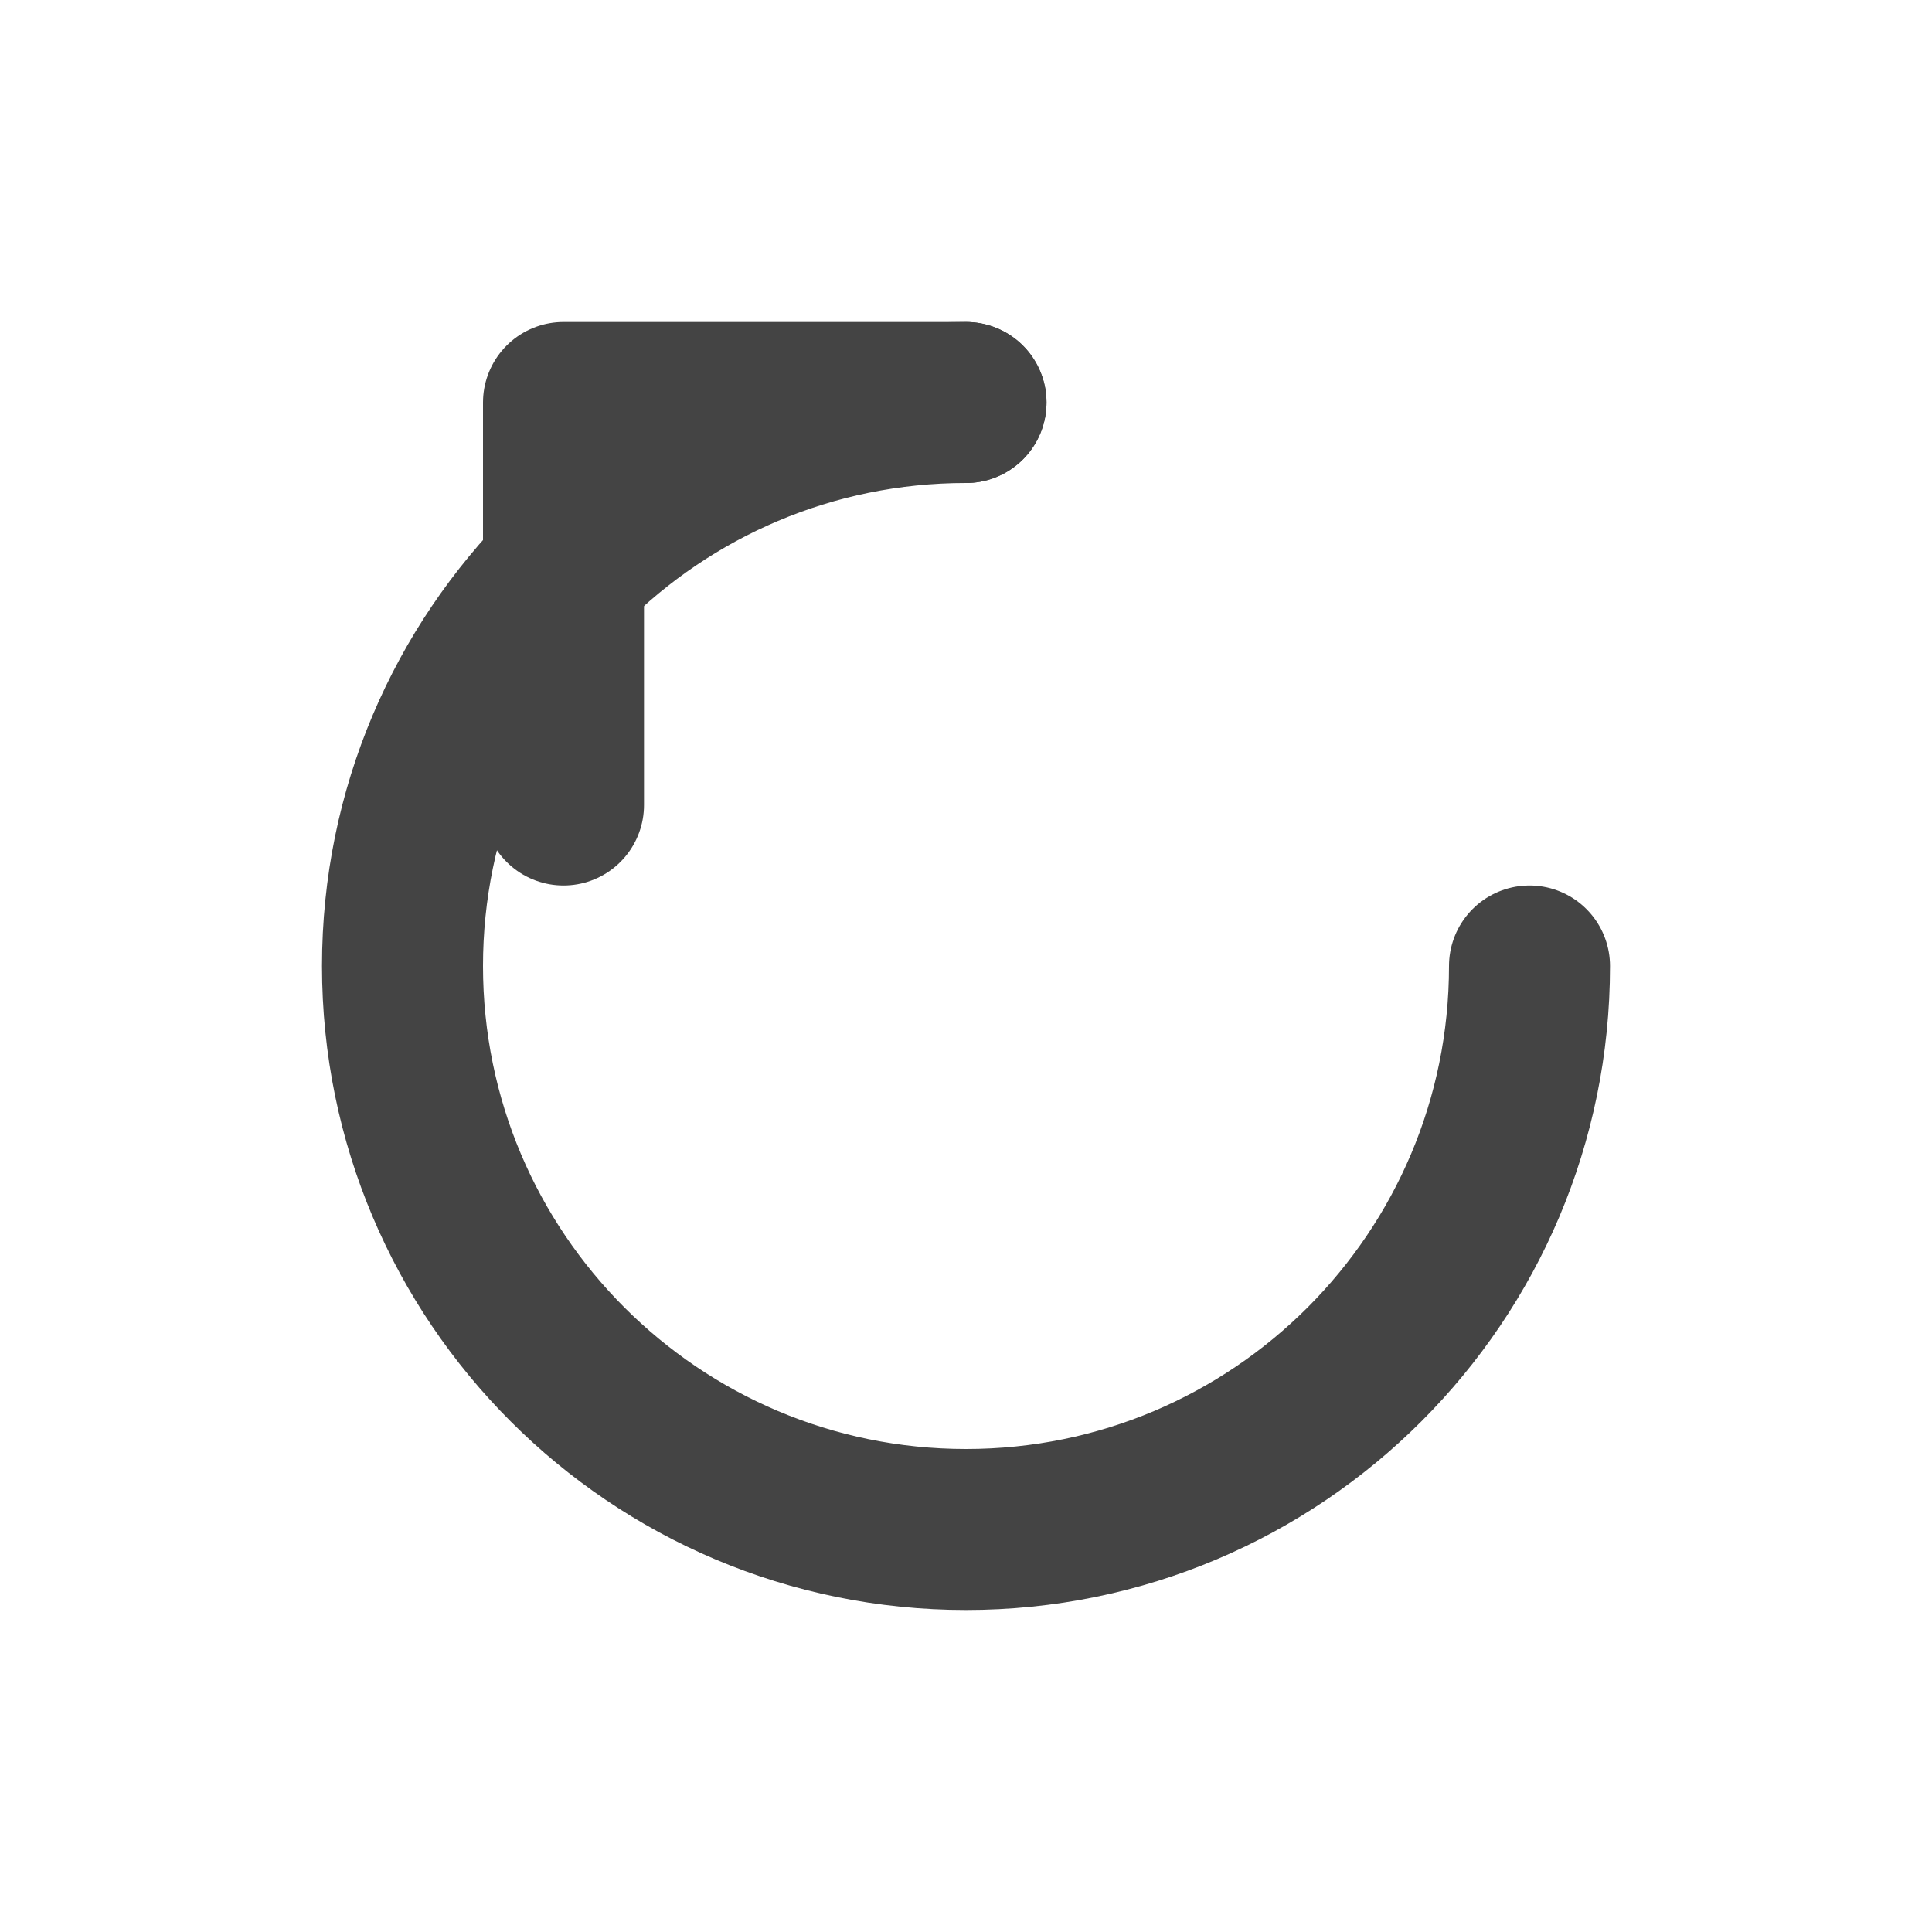
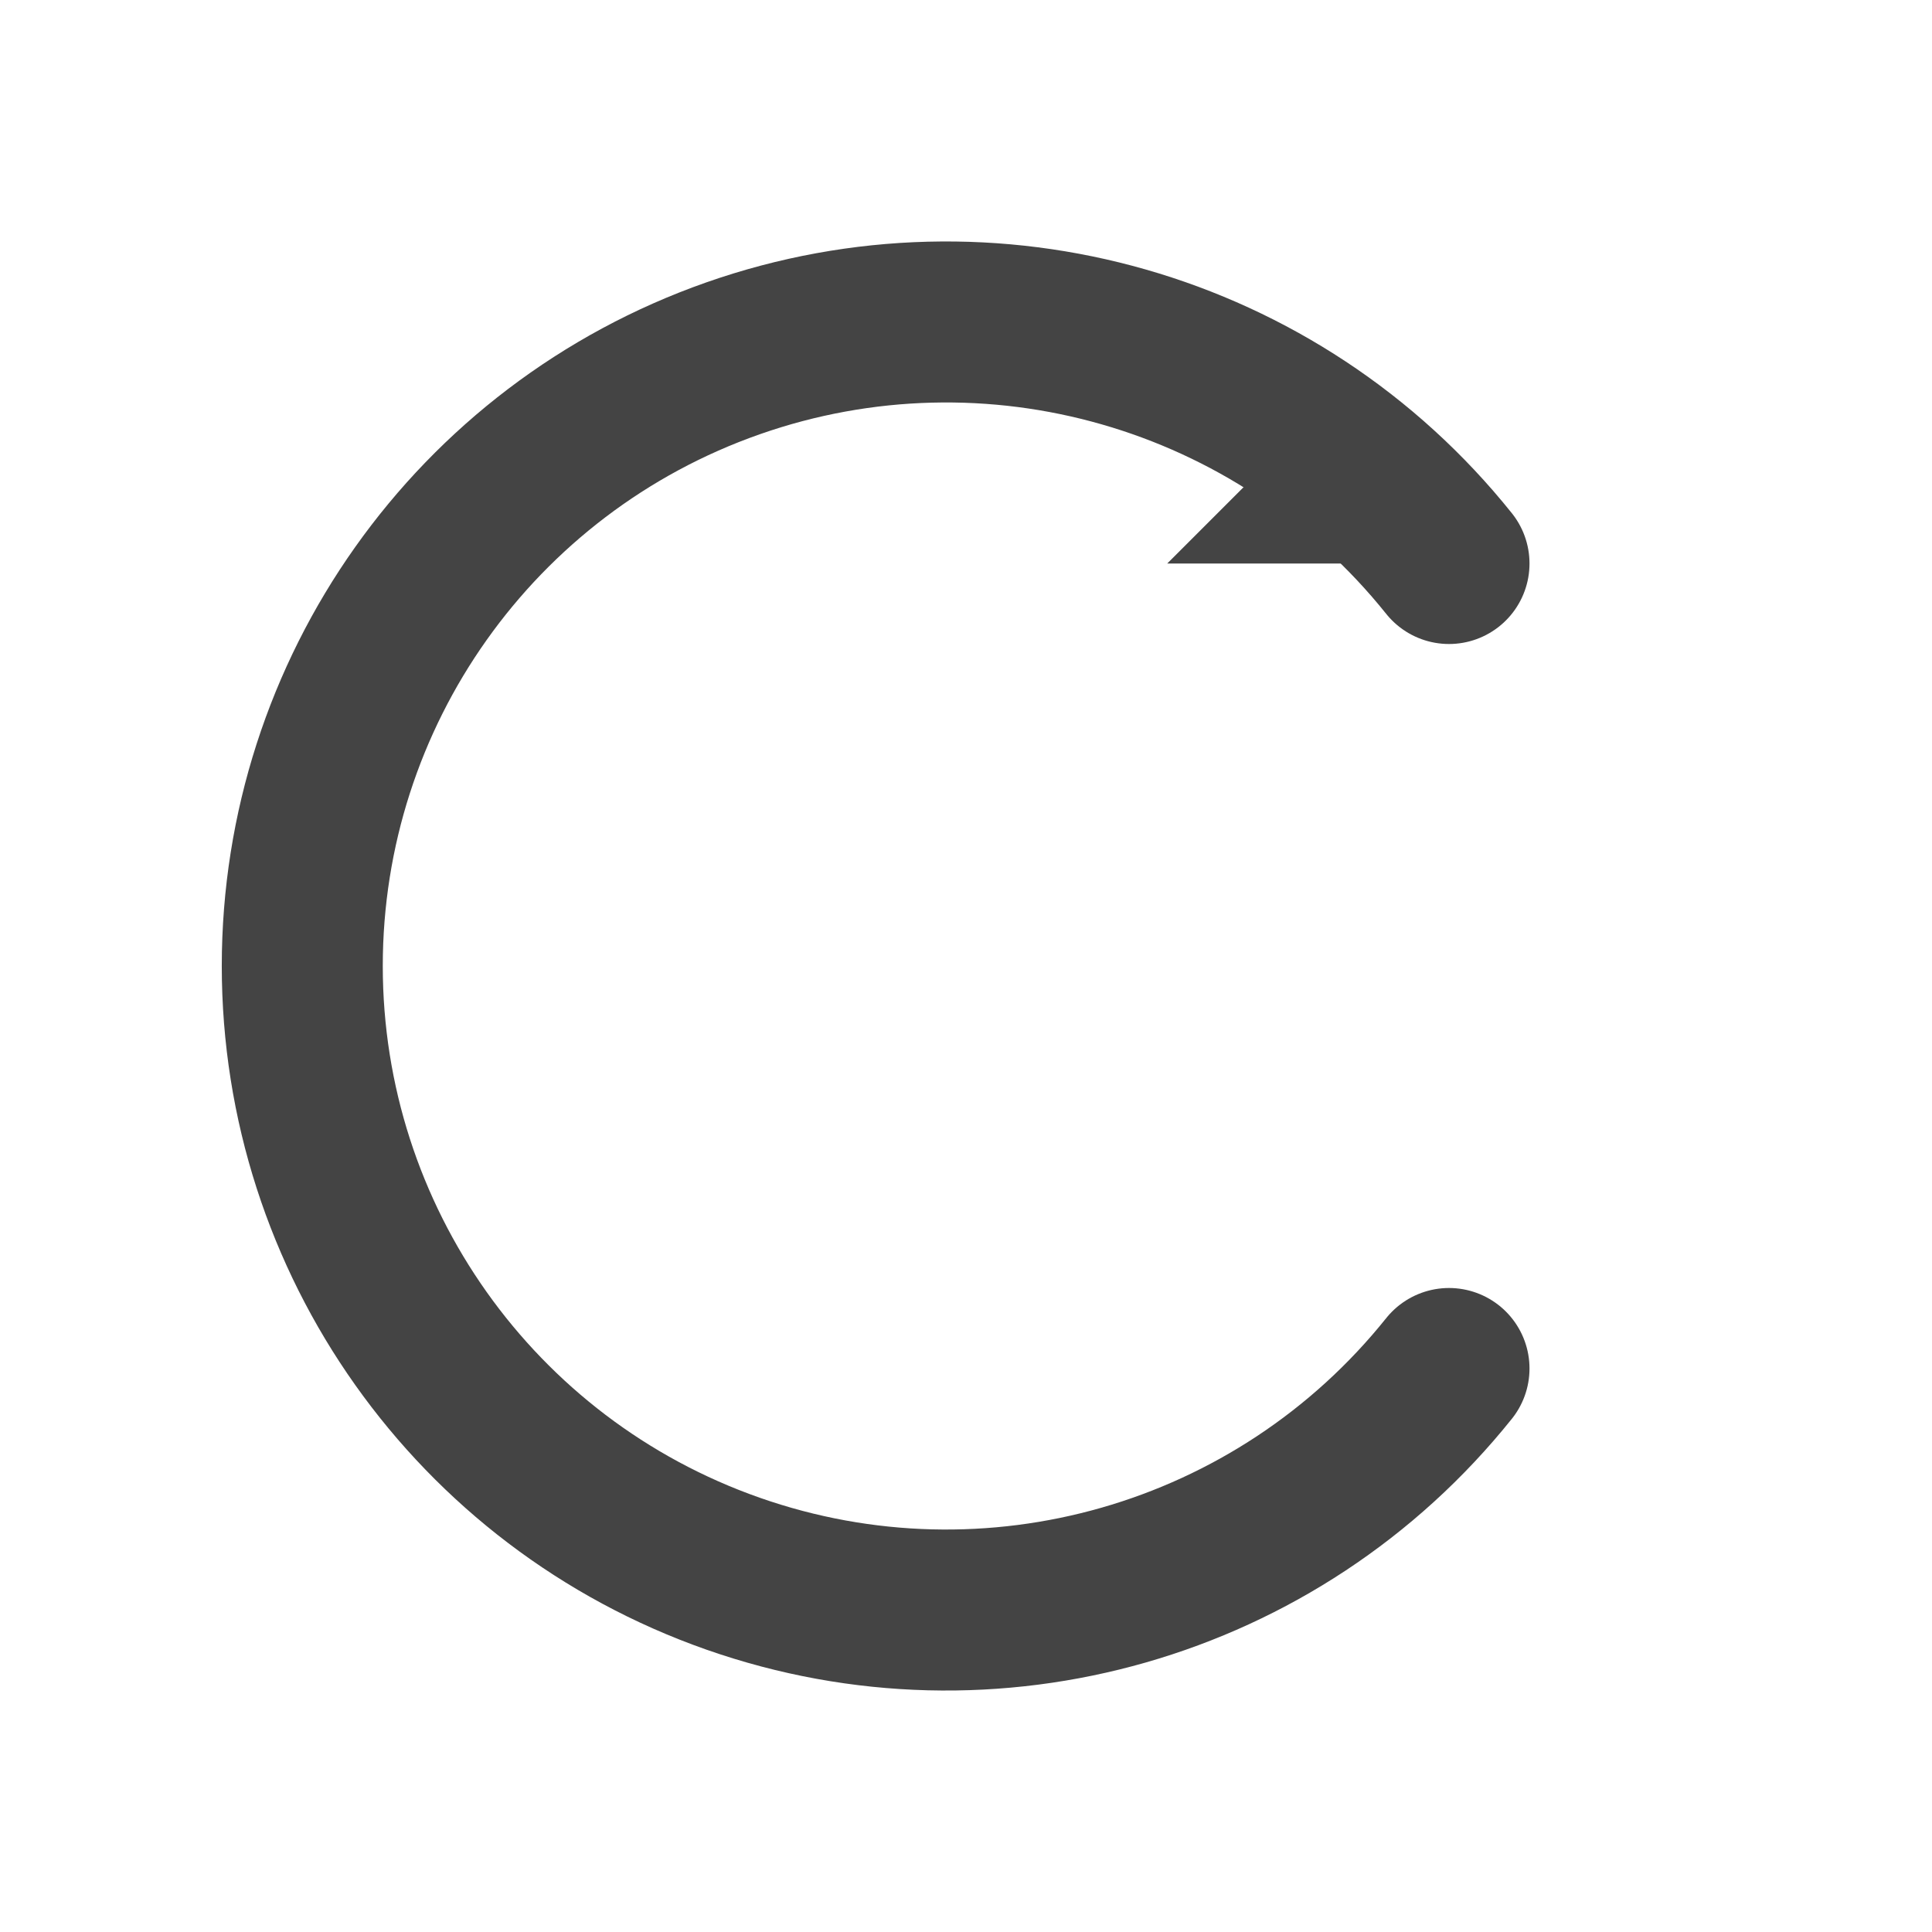
- <svg xmlns="http://www.w3.org/2000/svg" width="24" height="24" viewBox="0 0 24 24" fill="none" stroke="#444" stroke-width="2" stroke-linecap="round" stroke-linejoin="round">
-   <path d="M12 5a7 7 0 1 0 7 7" />
-   <path d="M12 5h-5v5" />
+ <svg xmlns="http://www.w3.org/2000/svg" width="24" height="24" viewBox="0 0 24 24">
+   <g fill="none" stroke="#444" stroke-width="2" stroke-linecap="round" stroke-linejoin="round">
+     <path d="M18 7 A 8 8 0 1 0 18 17" />
+   </g>
+   <path d="M18 7 L 14.5 7 L 16.5 5 Z" fill="#444" />
</svg>
